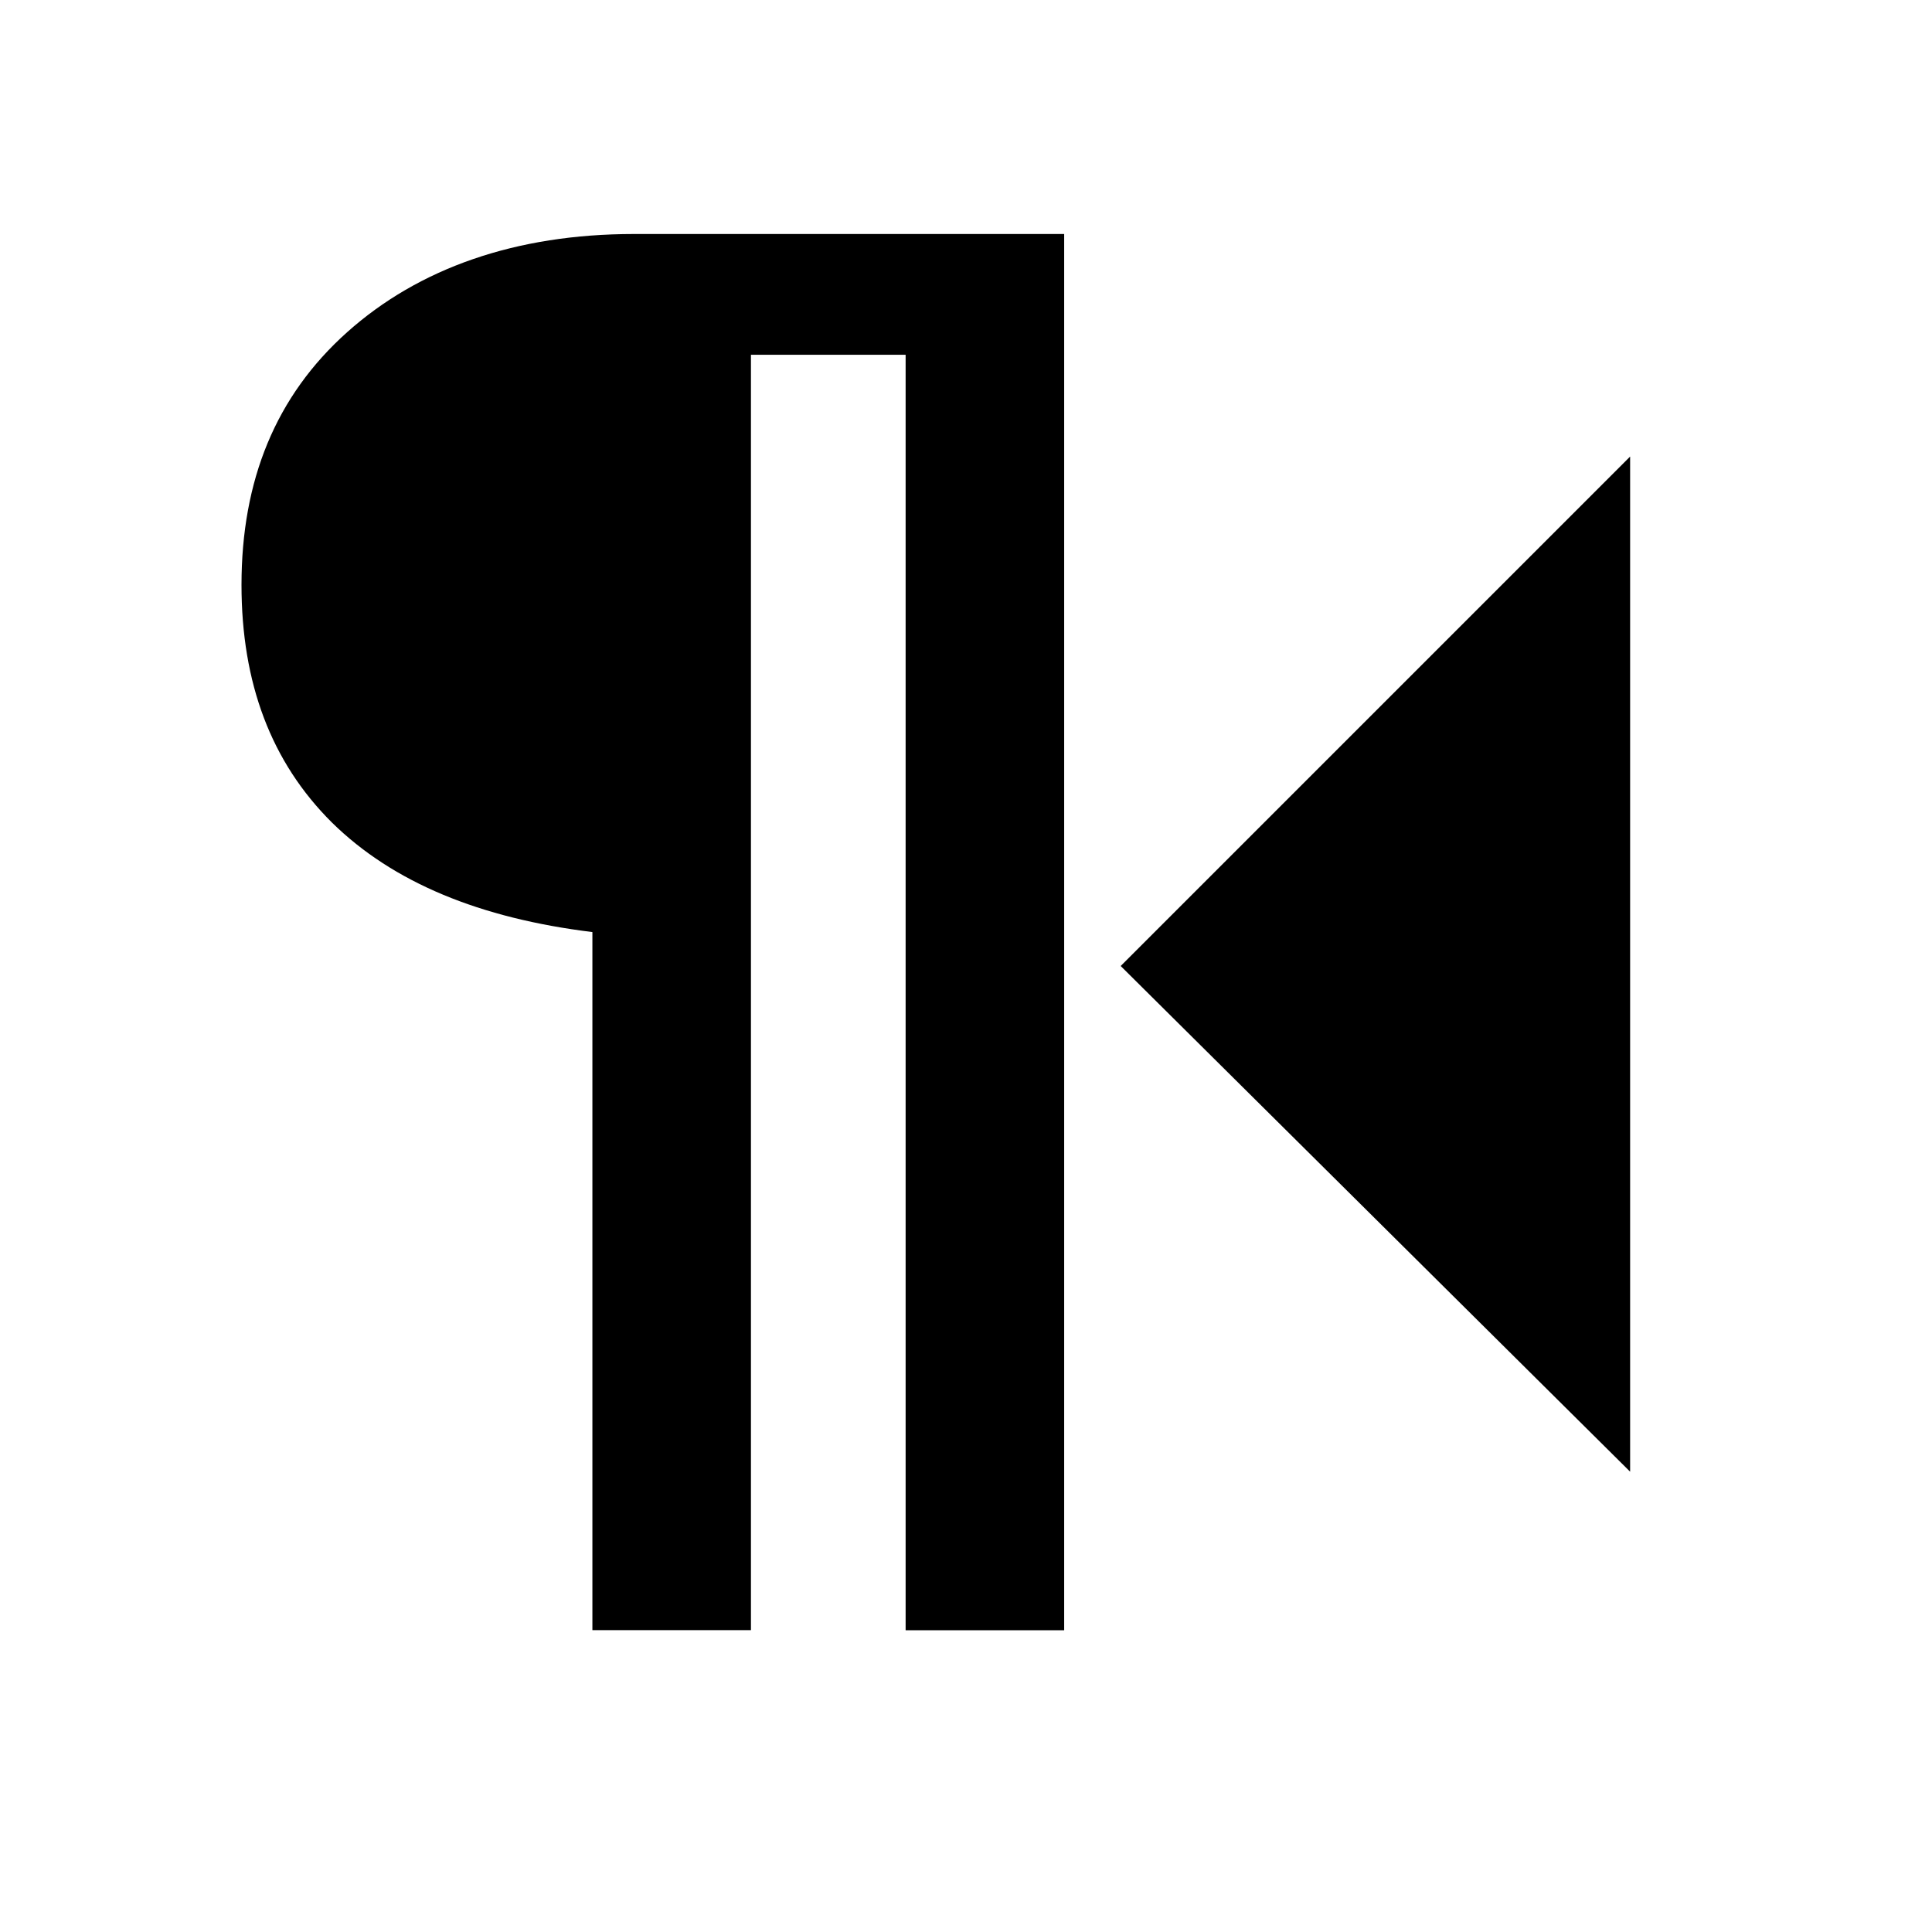
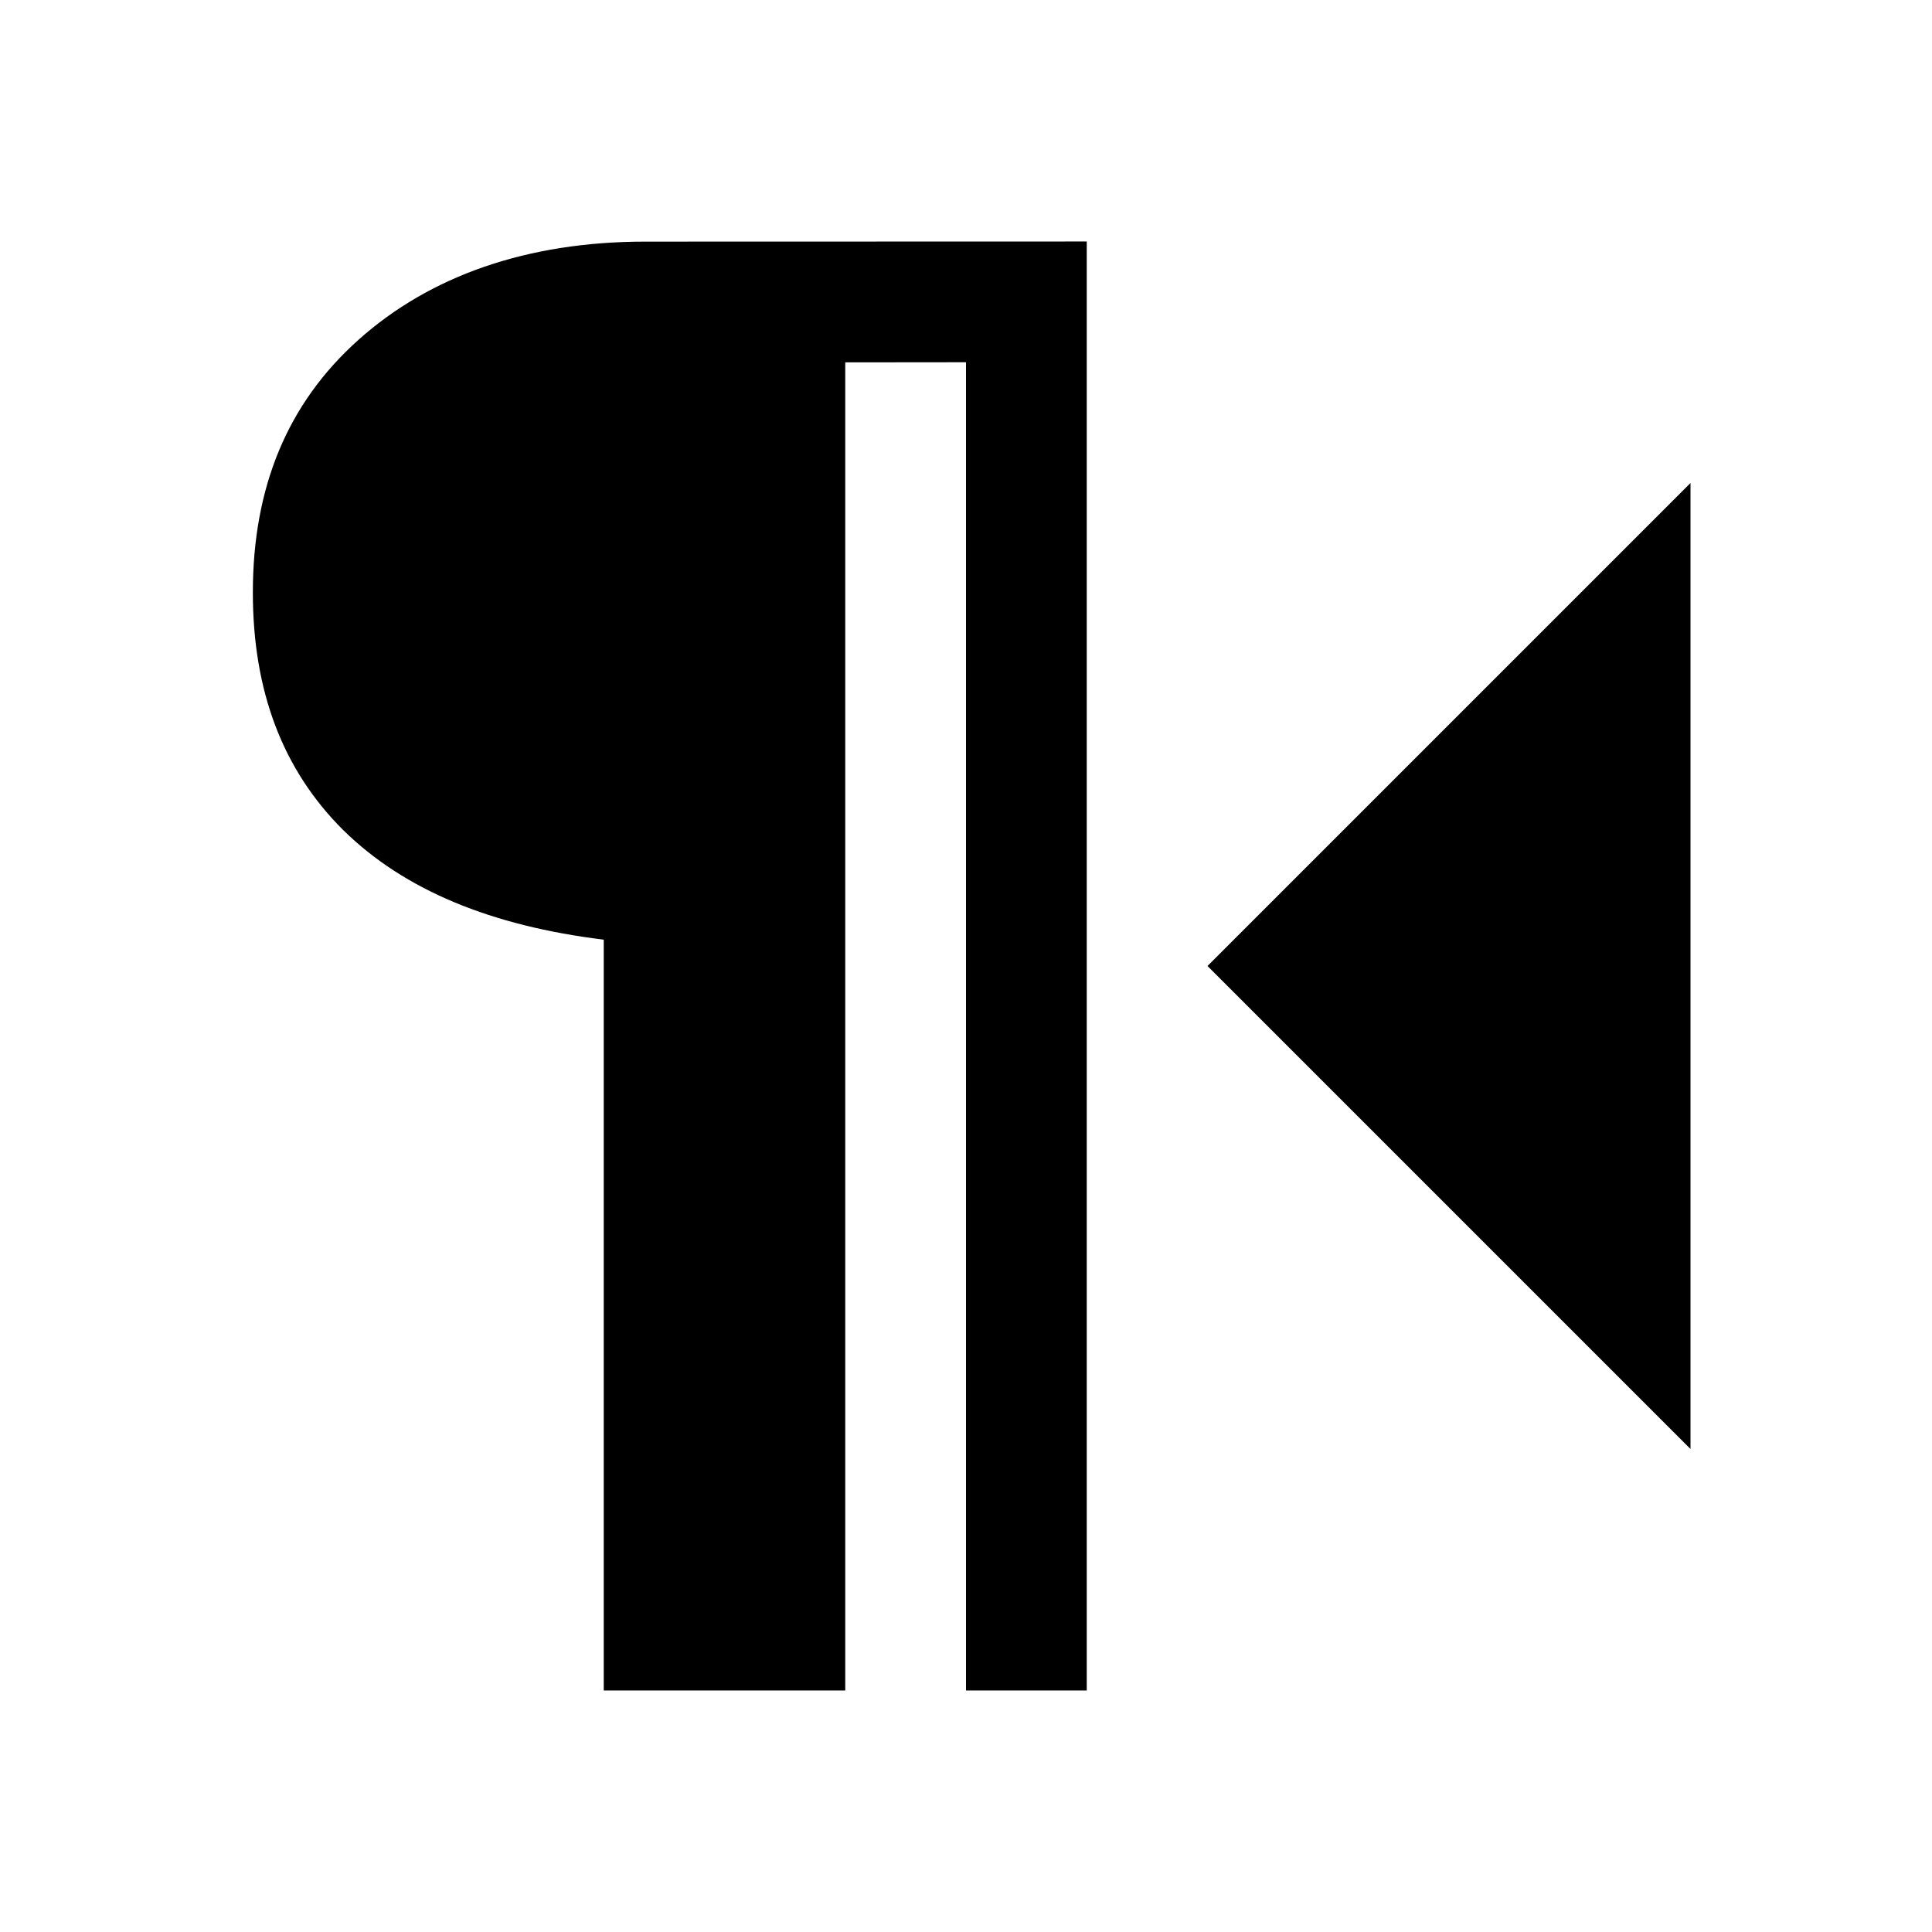
<svg xmlns="http://www.w3.org/2000/svg" version="1.1" id="svg2" x="0px" y="0px" width="16px" height="16px" viewBox="0 0 16 16" enable-background="new 0 0 16 16" xml:space="preserve">
-   <defs>
- 	
- 	
- 		</defs>
-   <path id="layer1" transform="translate(0,-1036.362)" d="M5.25,1038.3  c-0.98,0-1.783,0.284-2.375,0.813S2,1040.34,2,1041.206c0,0.811,0.244,1.467,0.75,1.969c0.506,0.497,1.227,0.792,2.156,0.906v5.781  h1.313V1039.3H7.5v10.563h1.313V1038.3H5.25z M13.5,1040.143l-4.219,4.219l4.219,4.188V1040.143z" />
+   <defs id="defs4" />
+   <path id="layer1" d="m 5.344,1038.363 c -0.98,3e-4 -1.783,0.284 -2.375,0.813 -0.592,0.529 -0.875,1.227 -0.875,2.093 0,0.811 0.244,1.467 0.75,1.969 0.506,0.497 1.227,0.792 2.156,0.906 l 0,6.218 2,0 0,-10.999 1,-10e-4 0,11 1,0 0,-12 z m 8.656,1.999 -4,4 4,4 z" transform="translate(0,-1036.362)" />
</svg>
